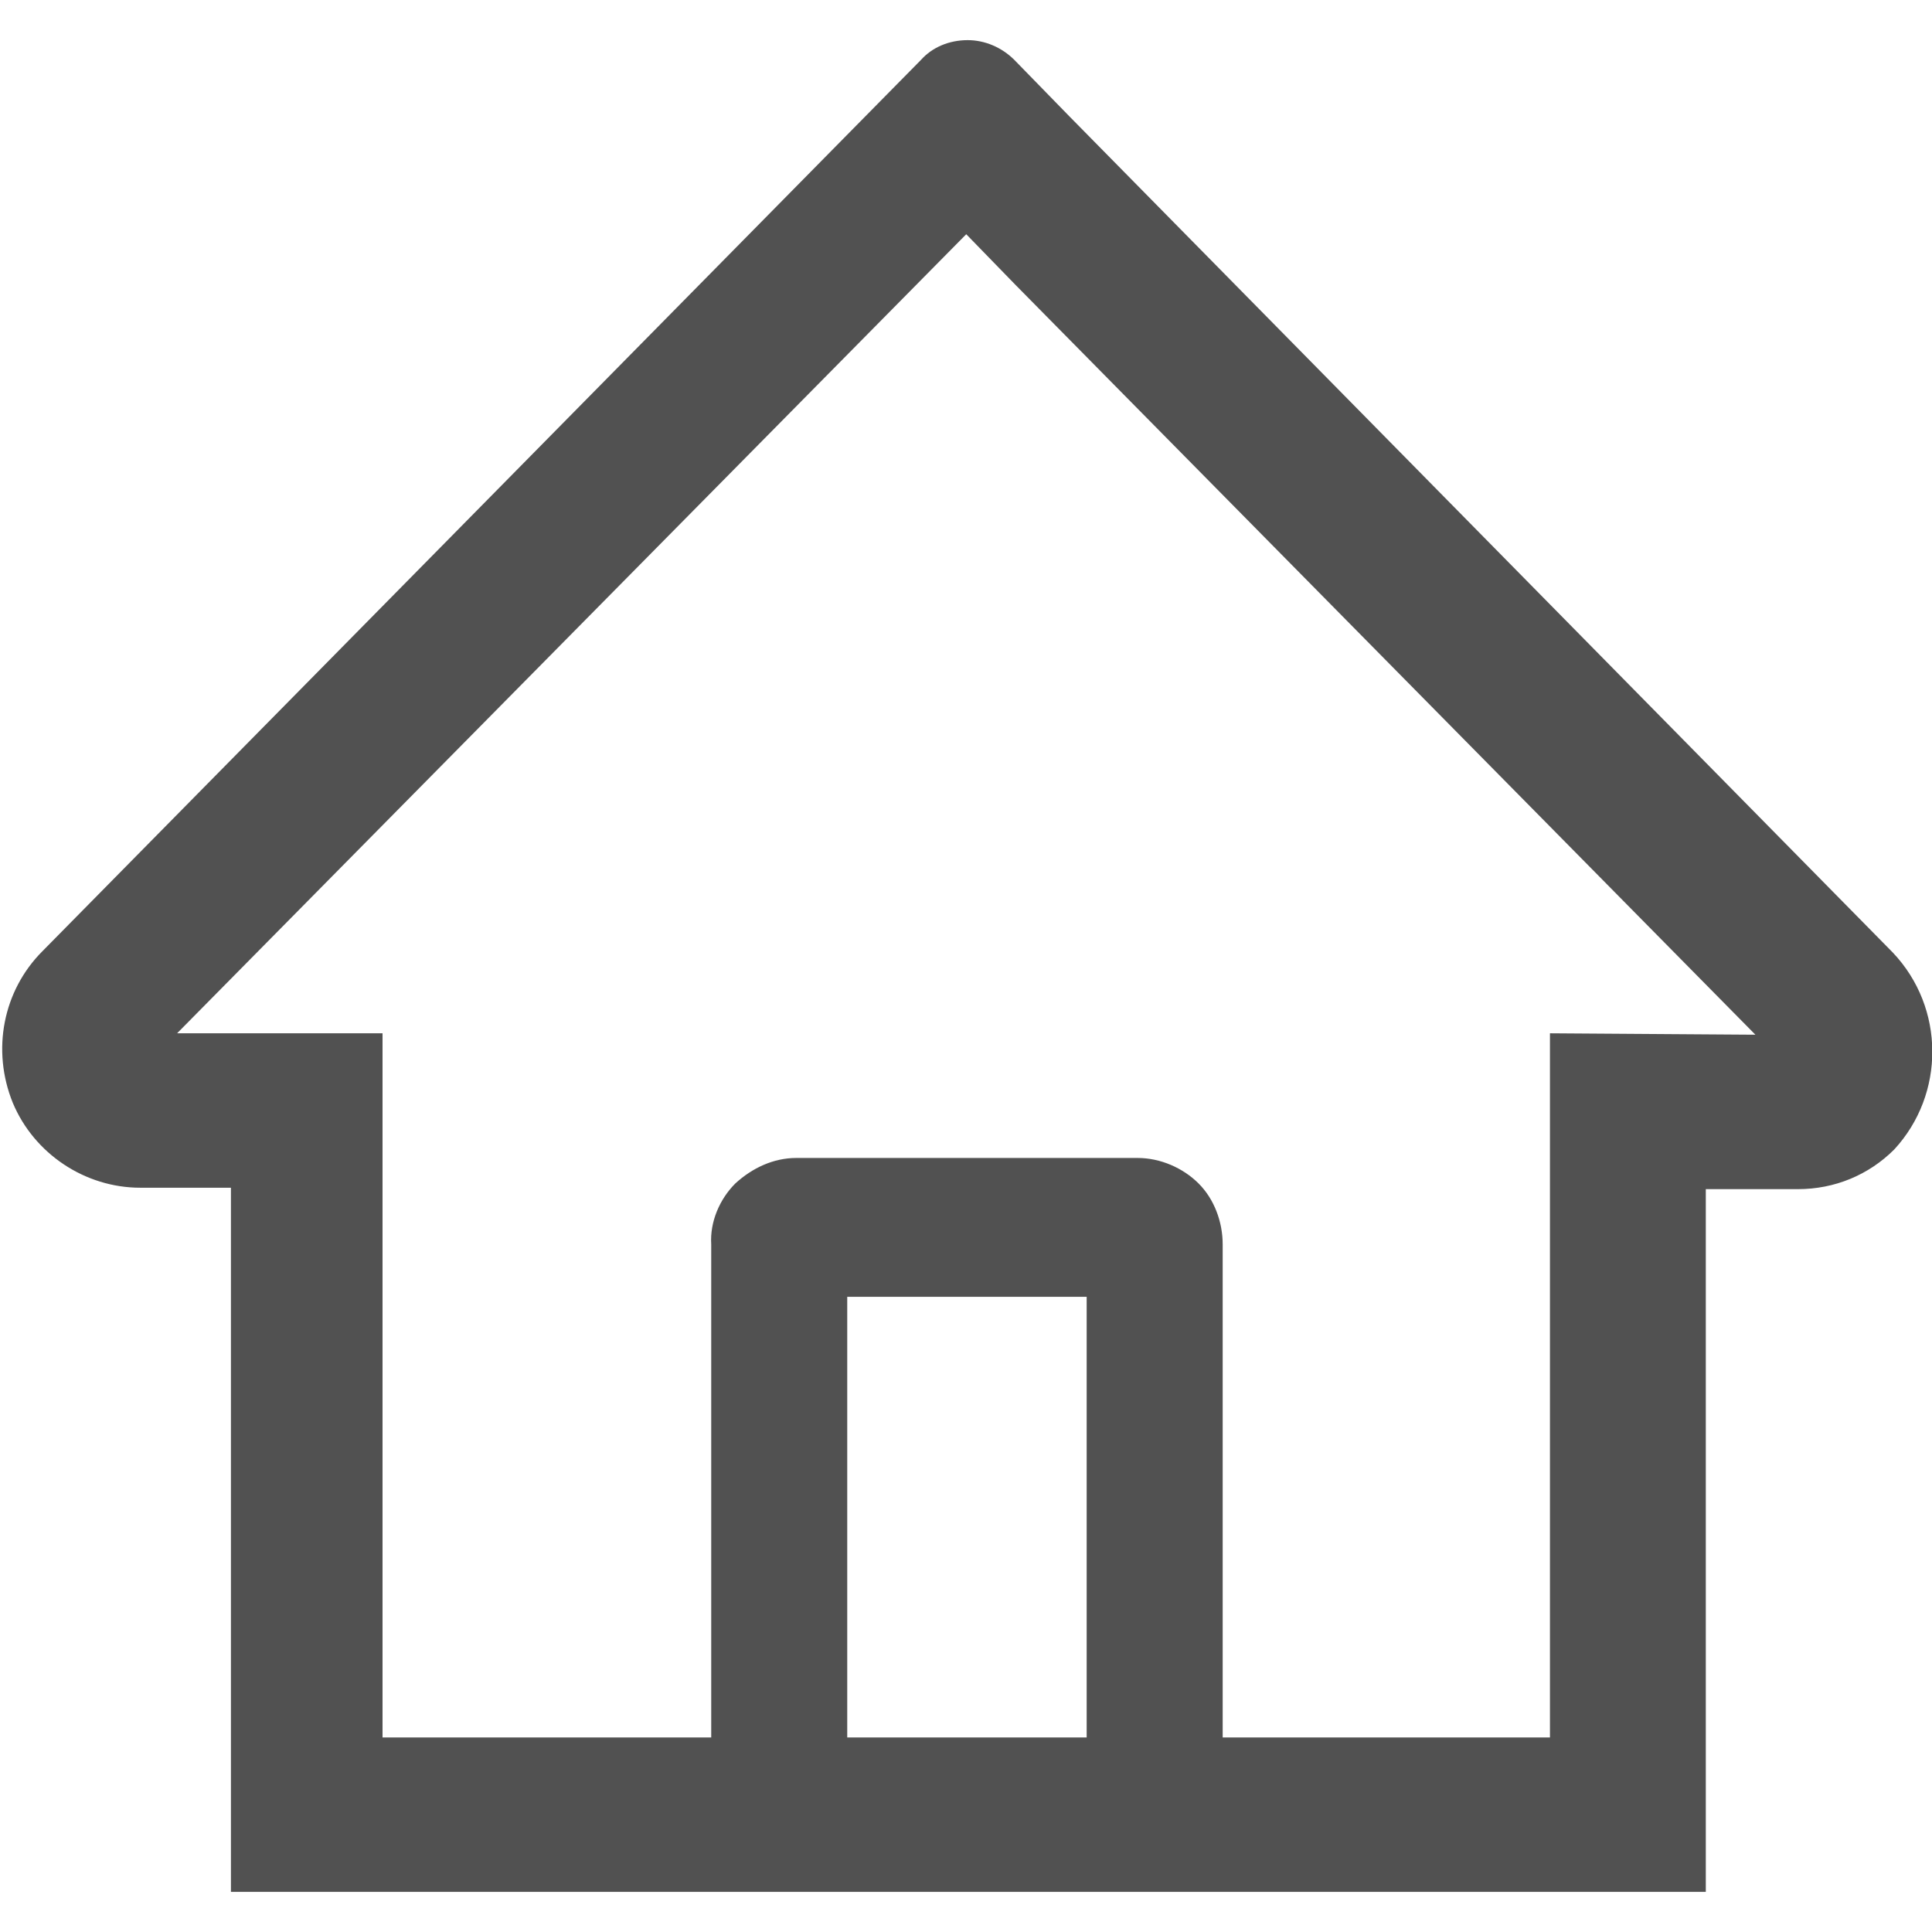
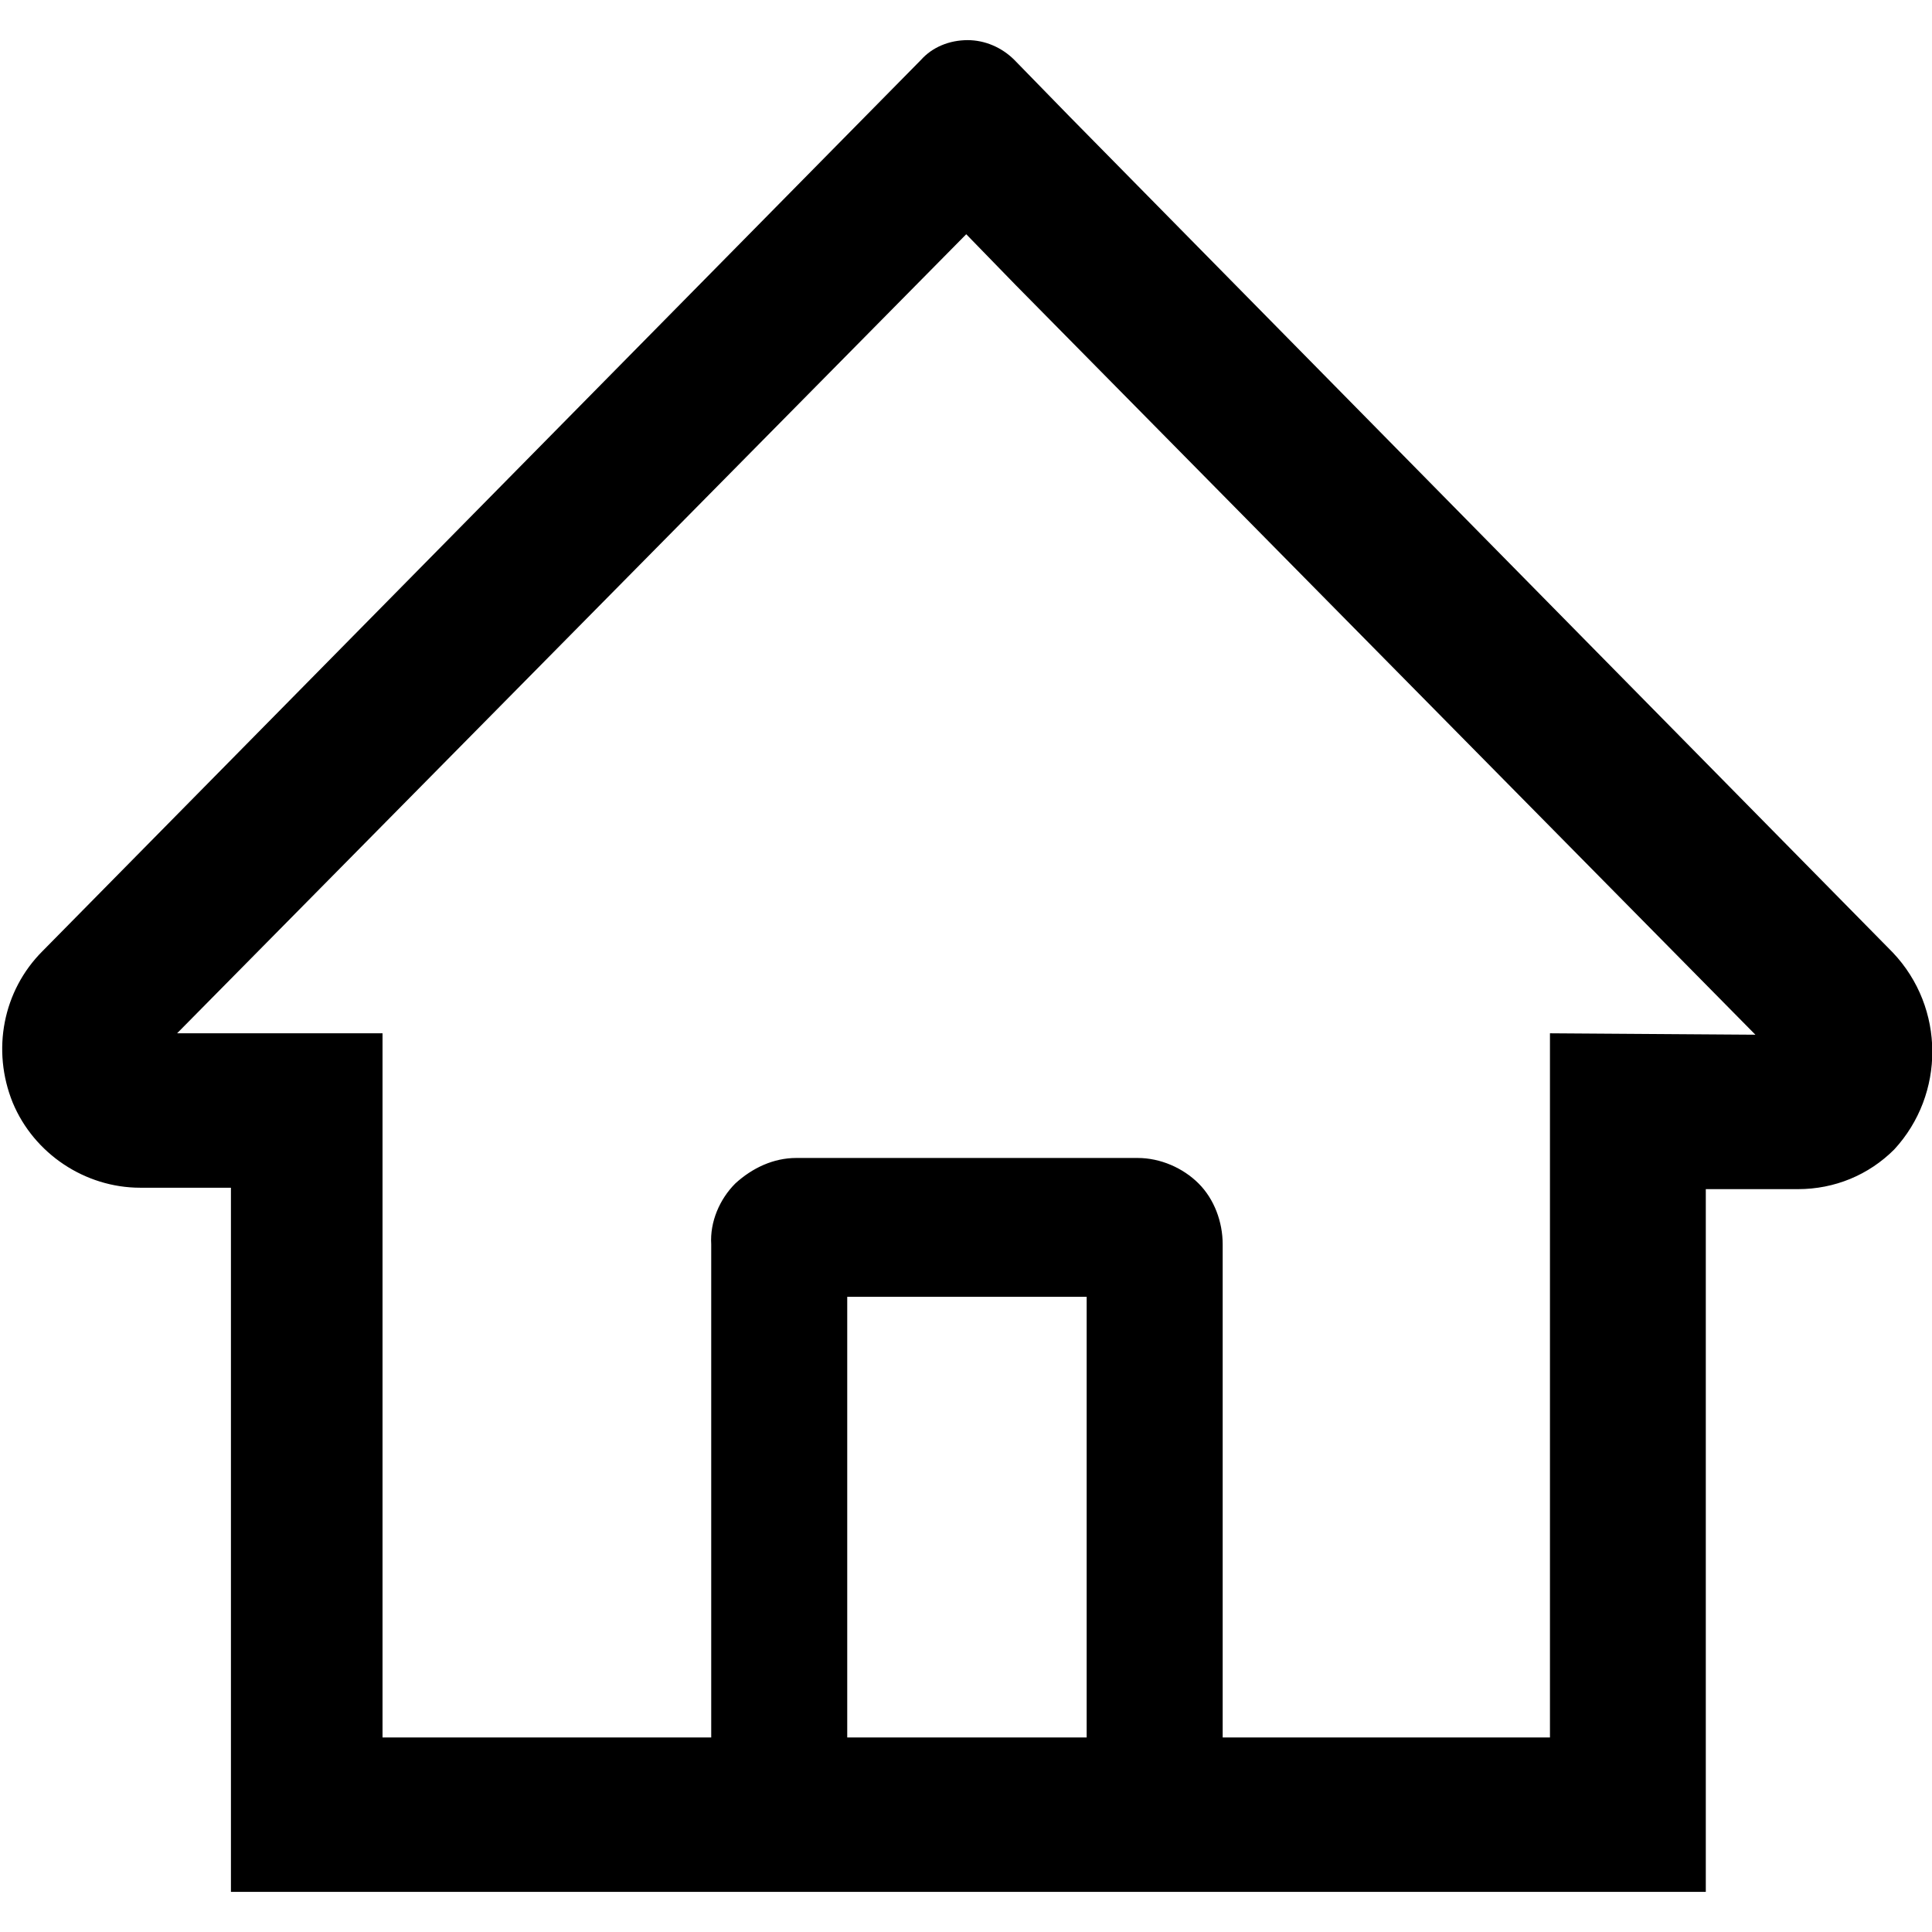
<svg xmlns="http://www.w3.org/2000/svg" t="1749626195454" class="icon" viewBox="0 0 1026 1024" version="1.1" p-id="35425" width="128" height="128">
-   <path d="M1005.19 504.852l-437.137-443.909-29.343-30.096c-6.771-6.771-15.8-10.533-24.829-10.533-9.781 0-18.81 3.762-24.829 10.533L22.572 504.1C1.505 525.167-4.514 556.767 6.771 584.605c11.286 27.086 38.372 45.143 67.715 45.143h48.153v373.937h783.236V630.501h48.905c19.562 0 37.619-7.524 51.162-21.067 27.086-29.343 27.086-75.239-0.752-104.582z m-428.861 416.823H449.928V687.683h127.154v233.993z m246.783-373.937v373.937H649.311V659.844c0-12.038-4.514-24.076-12.791-32.353-8.276-8.276-20.314-13.543-32.353-13.543H422.842c-12.038 0-23.324 5.267-32.353 13.543-8.276 8.276-13.543 20.314-12.791 32.353v261.831H203.145V547.738H94.048l419.08-424.347 26.334 27.086 392.747 398.013-109.096-0.752z m0 0" fill="#515151" p-id="35426" />
+   <path d="M1005.19 504.852l-437.137-443.909-29.343-30.096c-6.771-6.771-15.8-10.533-24.829-10.533-9.781 0-18.81 3.762-24.829 10.533L22.572 504.1C1.505 525.167-4.514 556.767 6.771 584.605c11.286 27.086 38.372 45.143 67.715 45.143h48.153v373.937h783.236V630.501h48.905c19.562 0 37.619-7.524 51.162-21.067 27.086-29.343 27.086-75.239-0.752-104.582z m-428.861 416.823H449.928V687.683h127.154v233.993z m246.783-373.937v373.937H649.311V659.844c0-12.038-4.514-24.076-12.791-32.353-8.276-8.276-20.314-13.543-32.353-13.543H422.842c-12.038 0-23.324 5.267-32.353 13.543-8.276 8.276-13.543 20.314-12.791 32.353v261.831H203.145V547.738H94.048l419.08-424.347 26.334 27.086 392.747 398.013-109.096-0.752z m0 0" p-id="35426" />
</svg>
